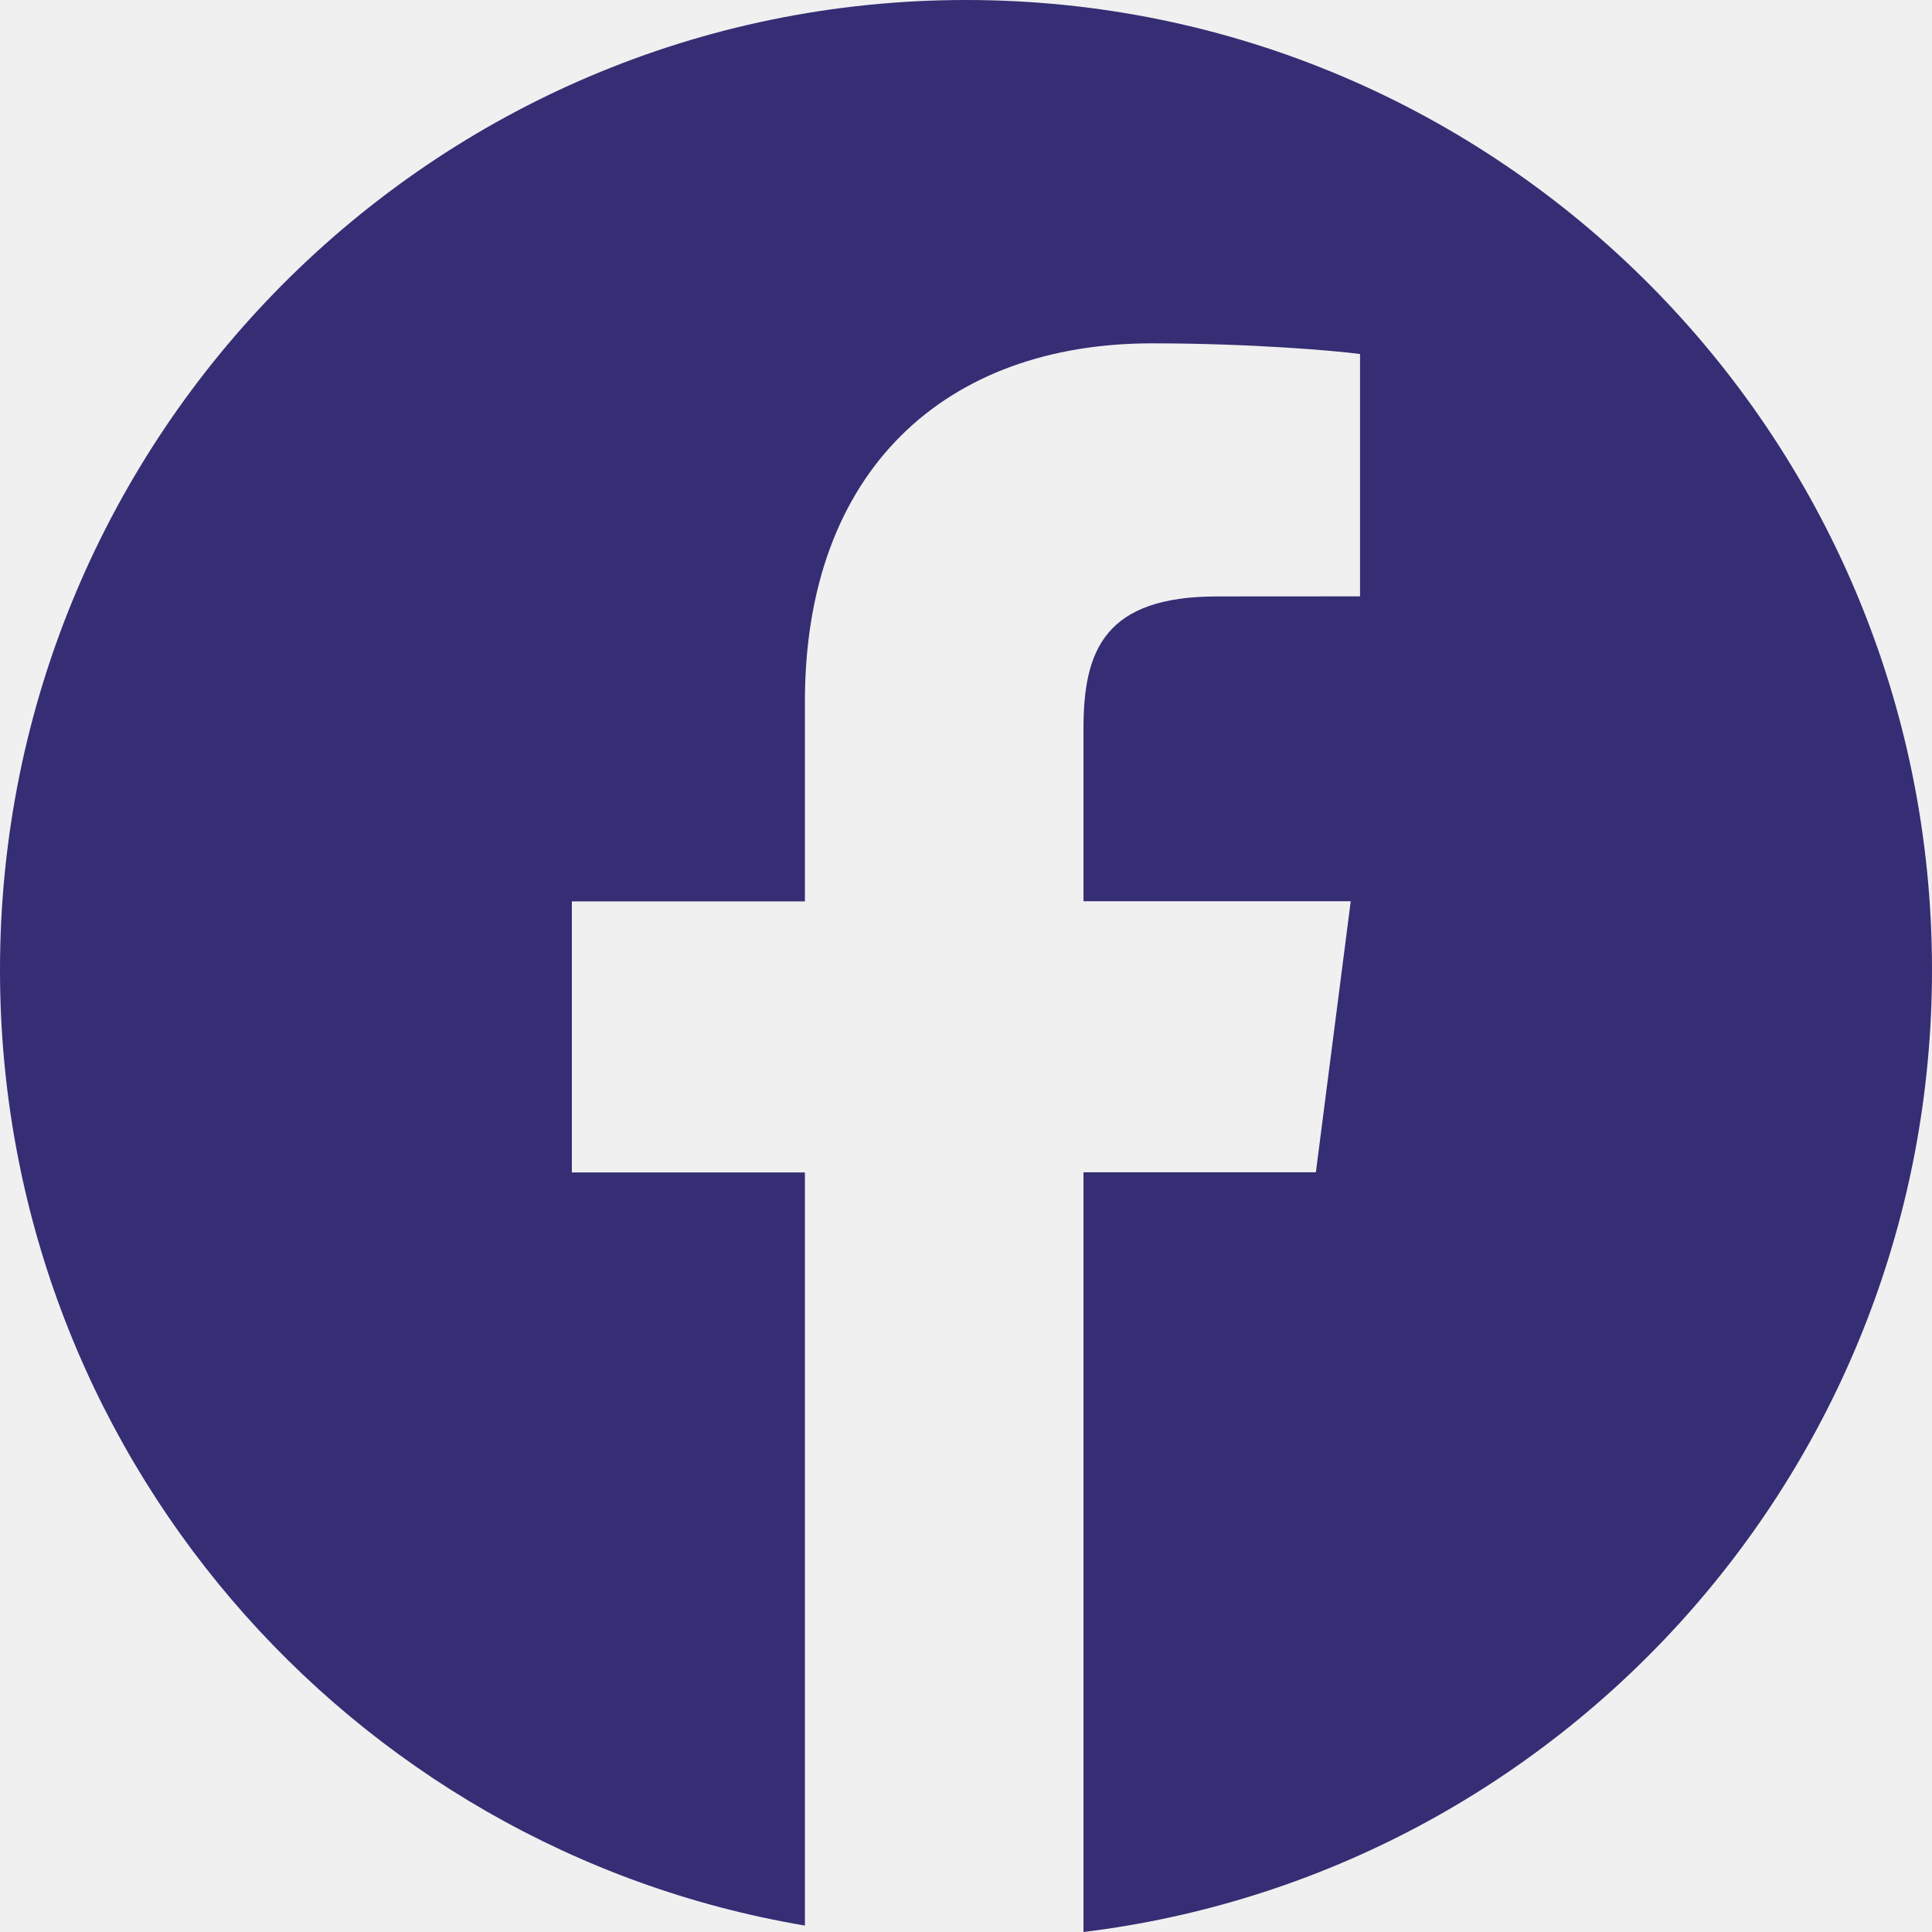
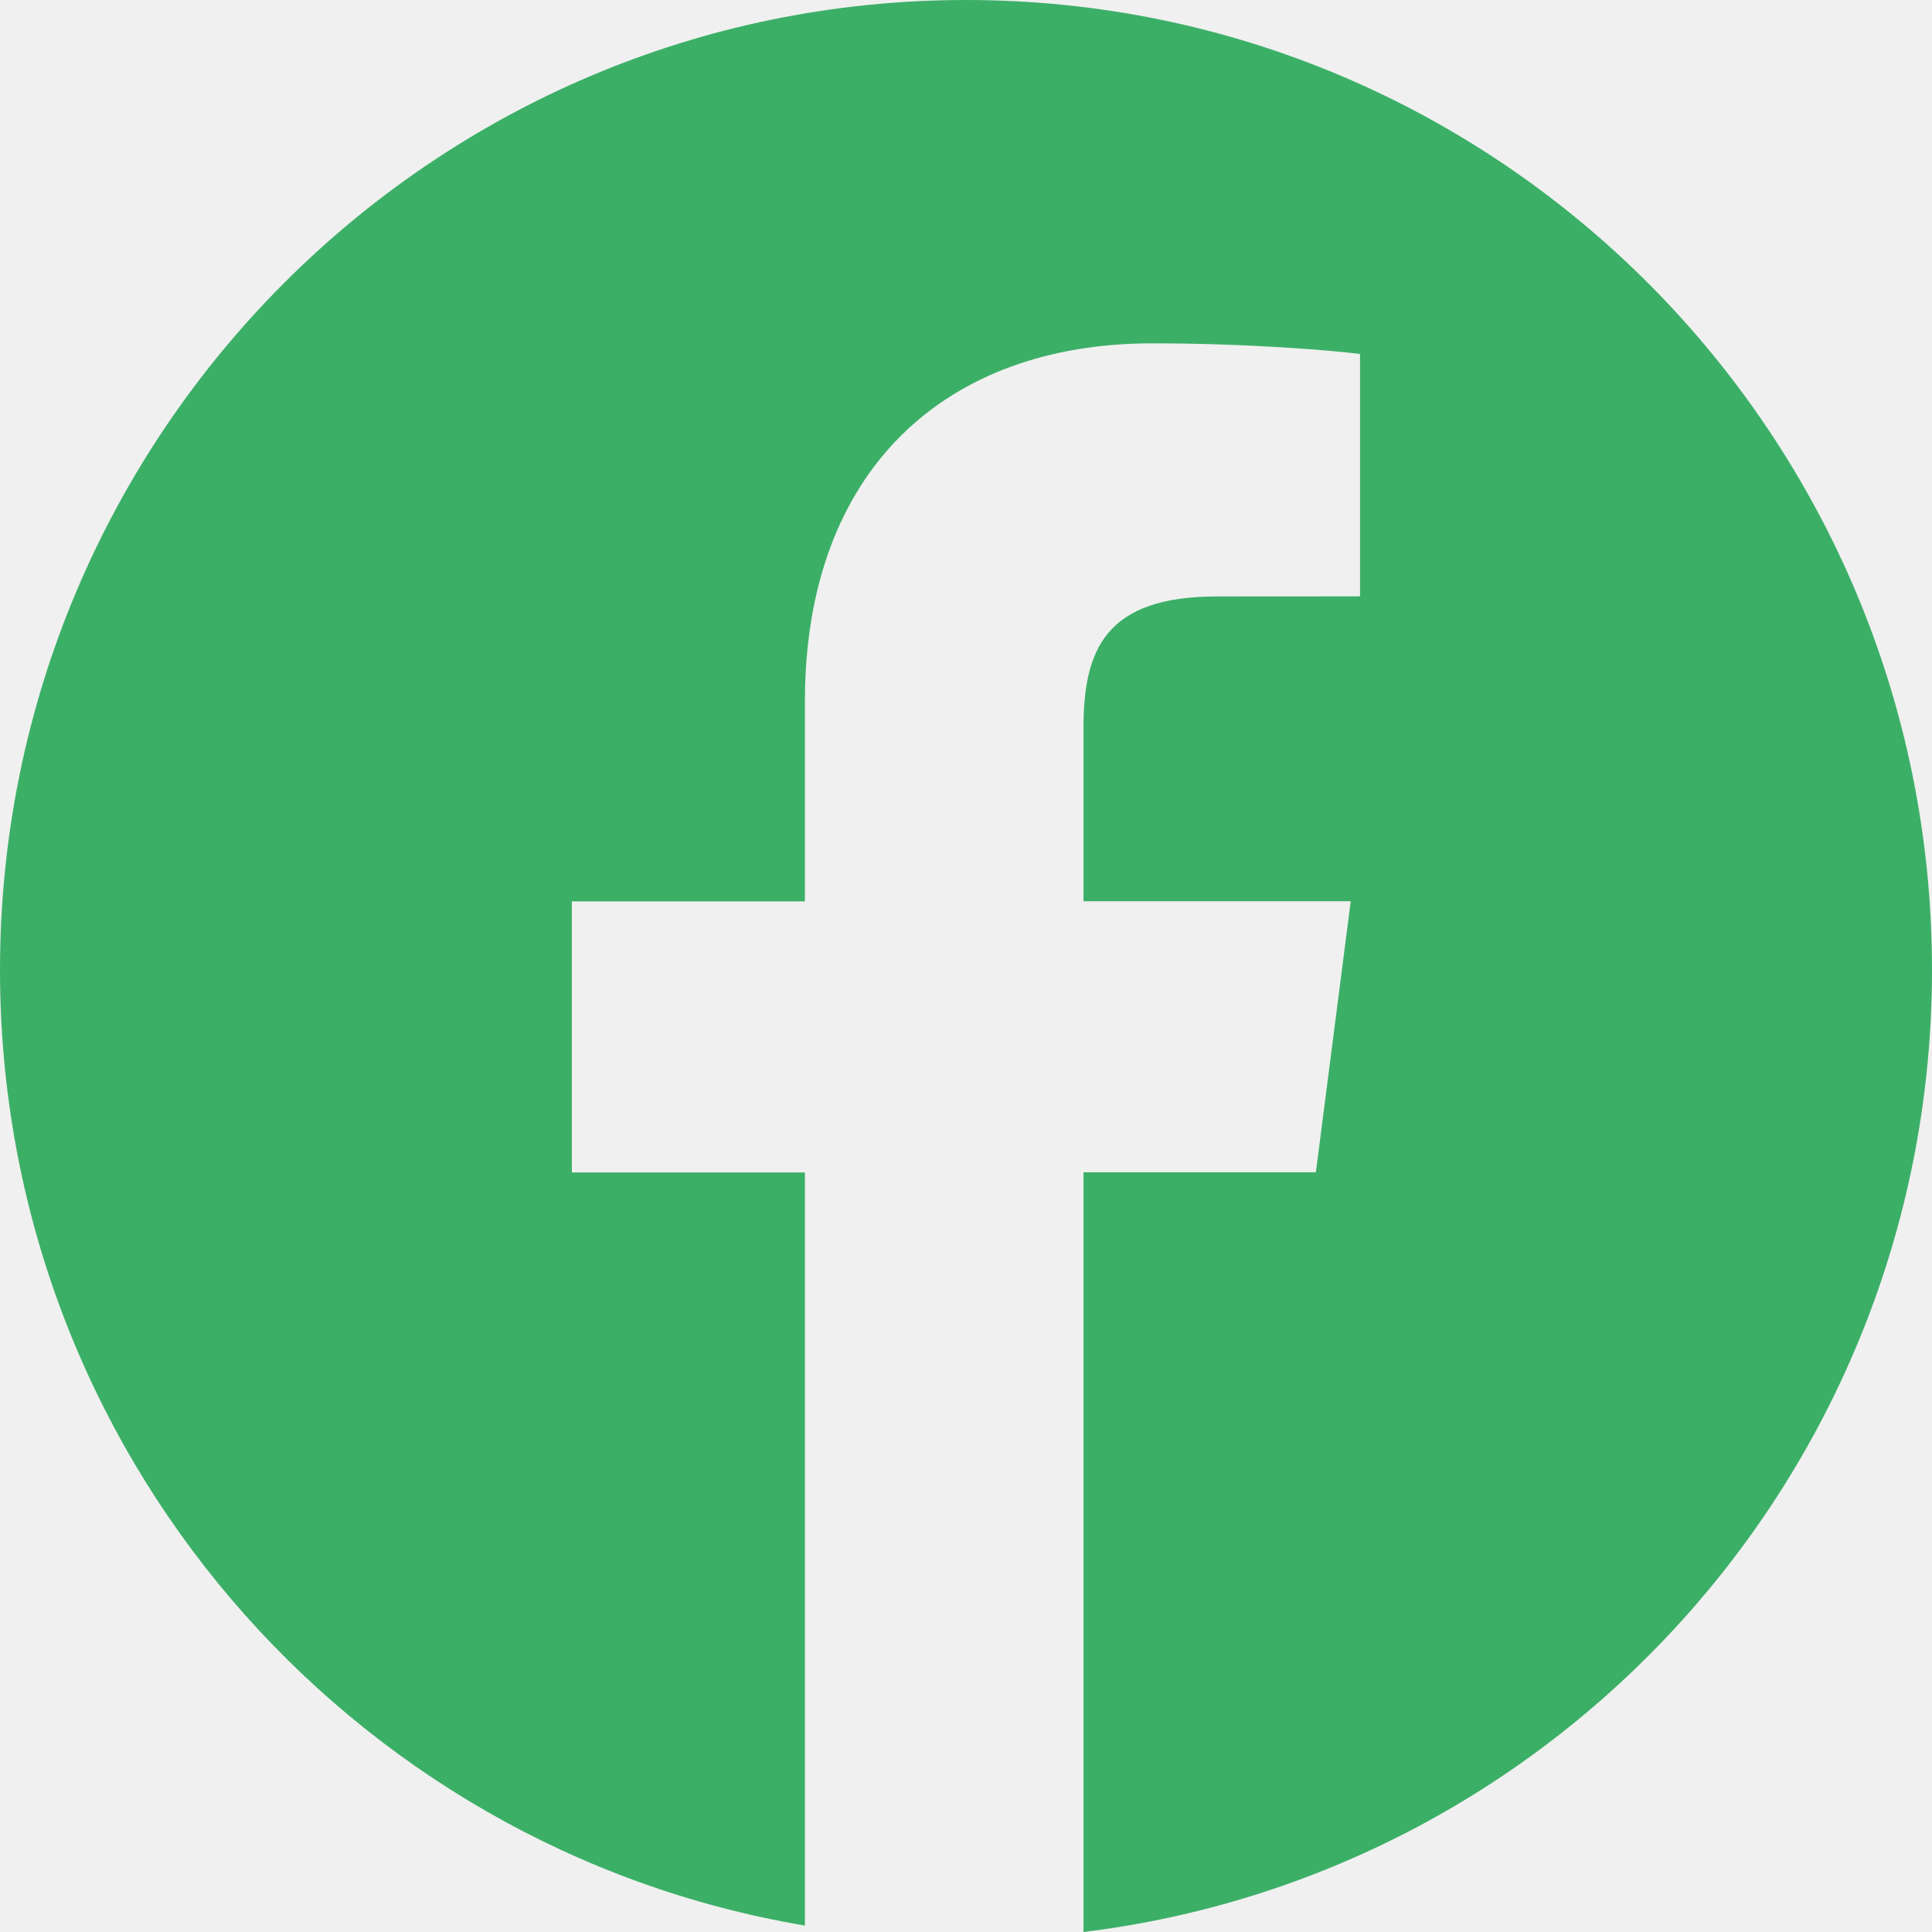
<svg xmlns="http://www.w3.org/2000/svg" width="21" height="21" viewBox="0 0 21 21" fill="none">
  <g clip-path="url(#clip0_7_24)">
-     <path d="M10.5 0C4.701 0 0 4.721 0 10.544C0 15.767 3.785 20.092 8.749 20.93V12.744H6.216V9.798H8.749V7.626C8.749 5.106 10.282 3.732 12.521 3.732C13.593 3.732 14.515 3.812 14.783 3.848V6.482L13.229 6.483C12.012 6.483 11.777 7.064 11.777 7.916V9.796H14.682L14.303 12.742H11.777V21C16.972 20.365 21 15.93 21 10.541C21 4.721 16.299 0 10.5 0Z" fill="#352E74" />
+     <path d="M10.5 0C4.701 0 0 4.721 0 10.544C0 15.767 3.785 20.092 8.749 20.93V12.744H6.216V9.798H8.749V7.626C8.749 5.106 10.282 3.732 12.521 3.732C13.593 3.732 14.515 3.812 14.783 3.848V6.482L13.229 6.483C12.012 6.483 11.777 7.064 11.777 7.916V9.796H14.682L14.303 12.742H11.777V21C16.972 20.365 21 15.93 21 10.541C21 4.721 16.299 0 10.5 0Z" fill="#3CAF67" />
  </g>
  <defs>
    <clipPath id="clip0_7_24">
      <rect width="21" height="21" fill="white" />
    </clipPath>
  </defs>
</svg>
